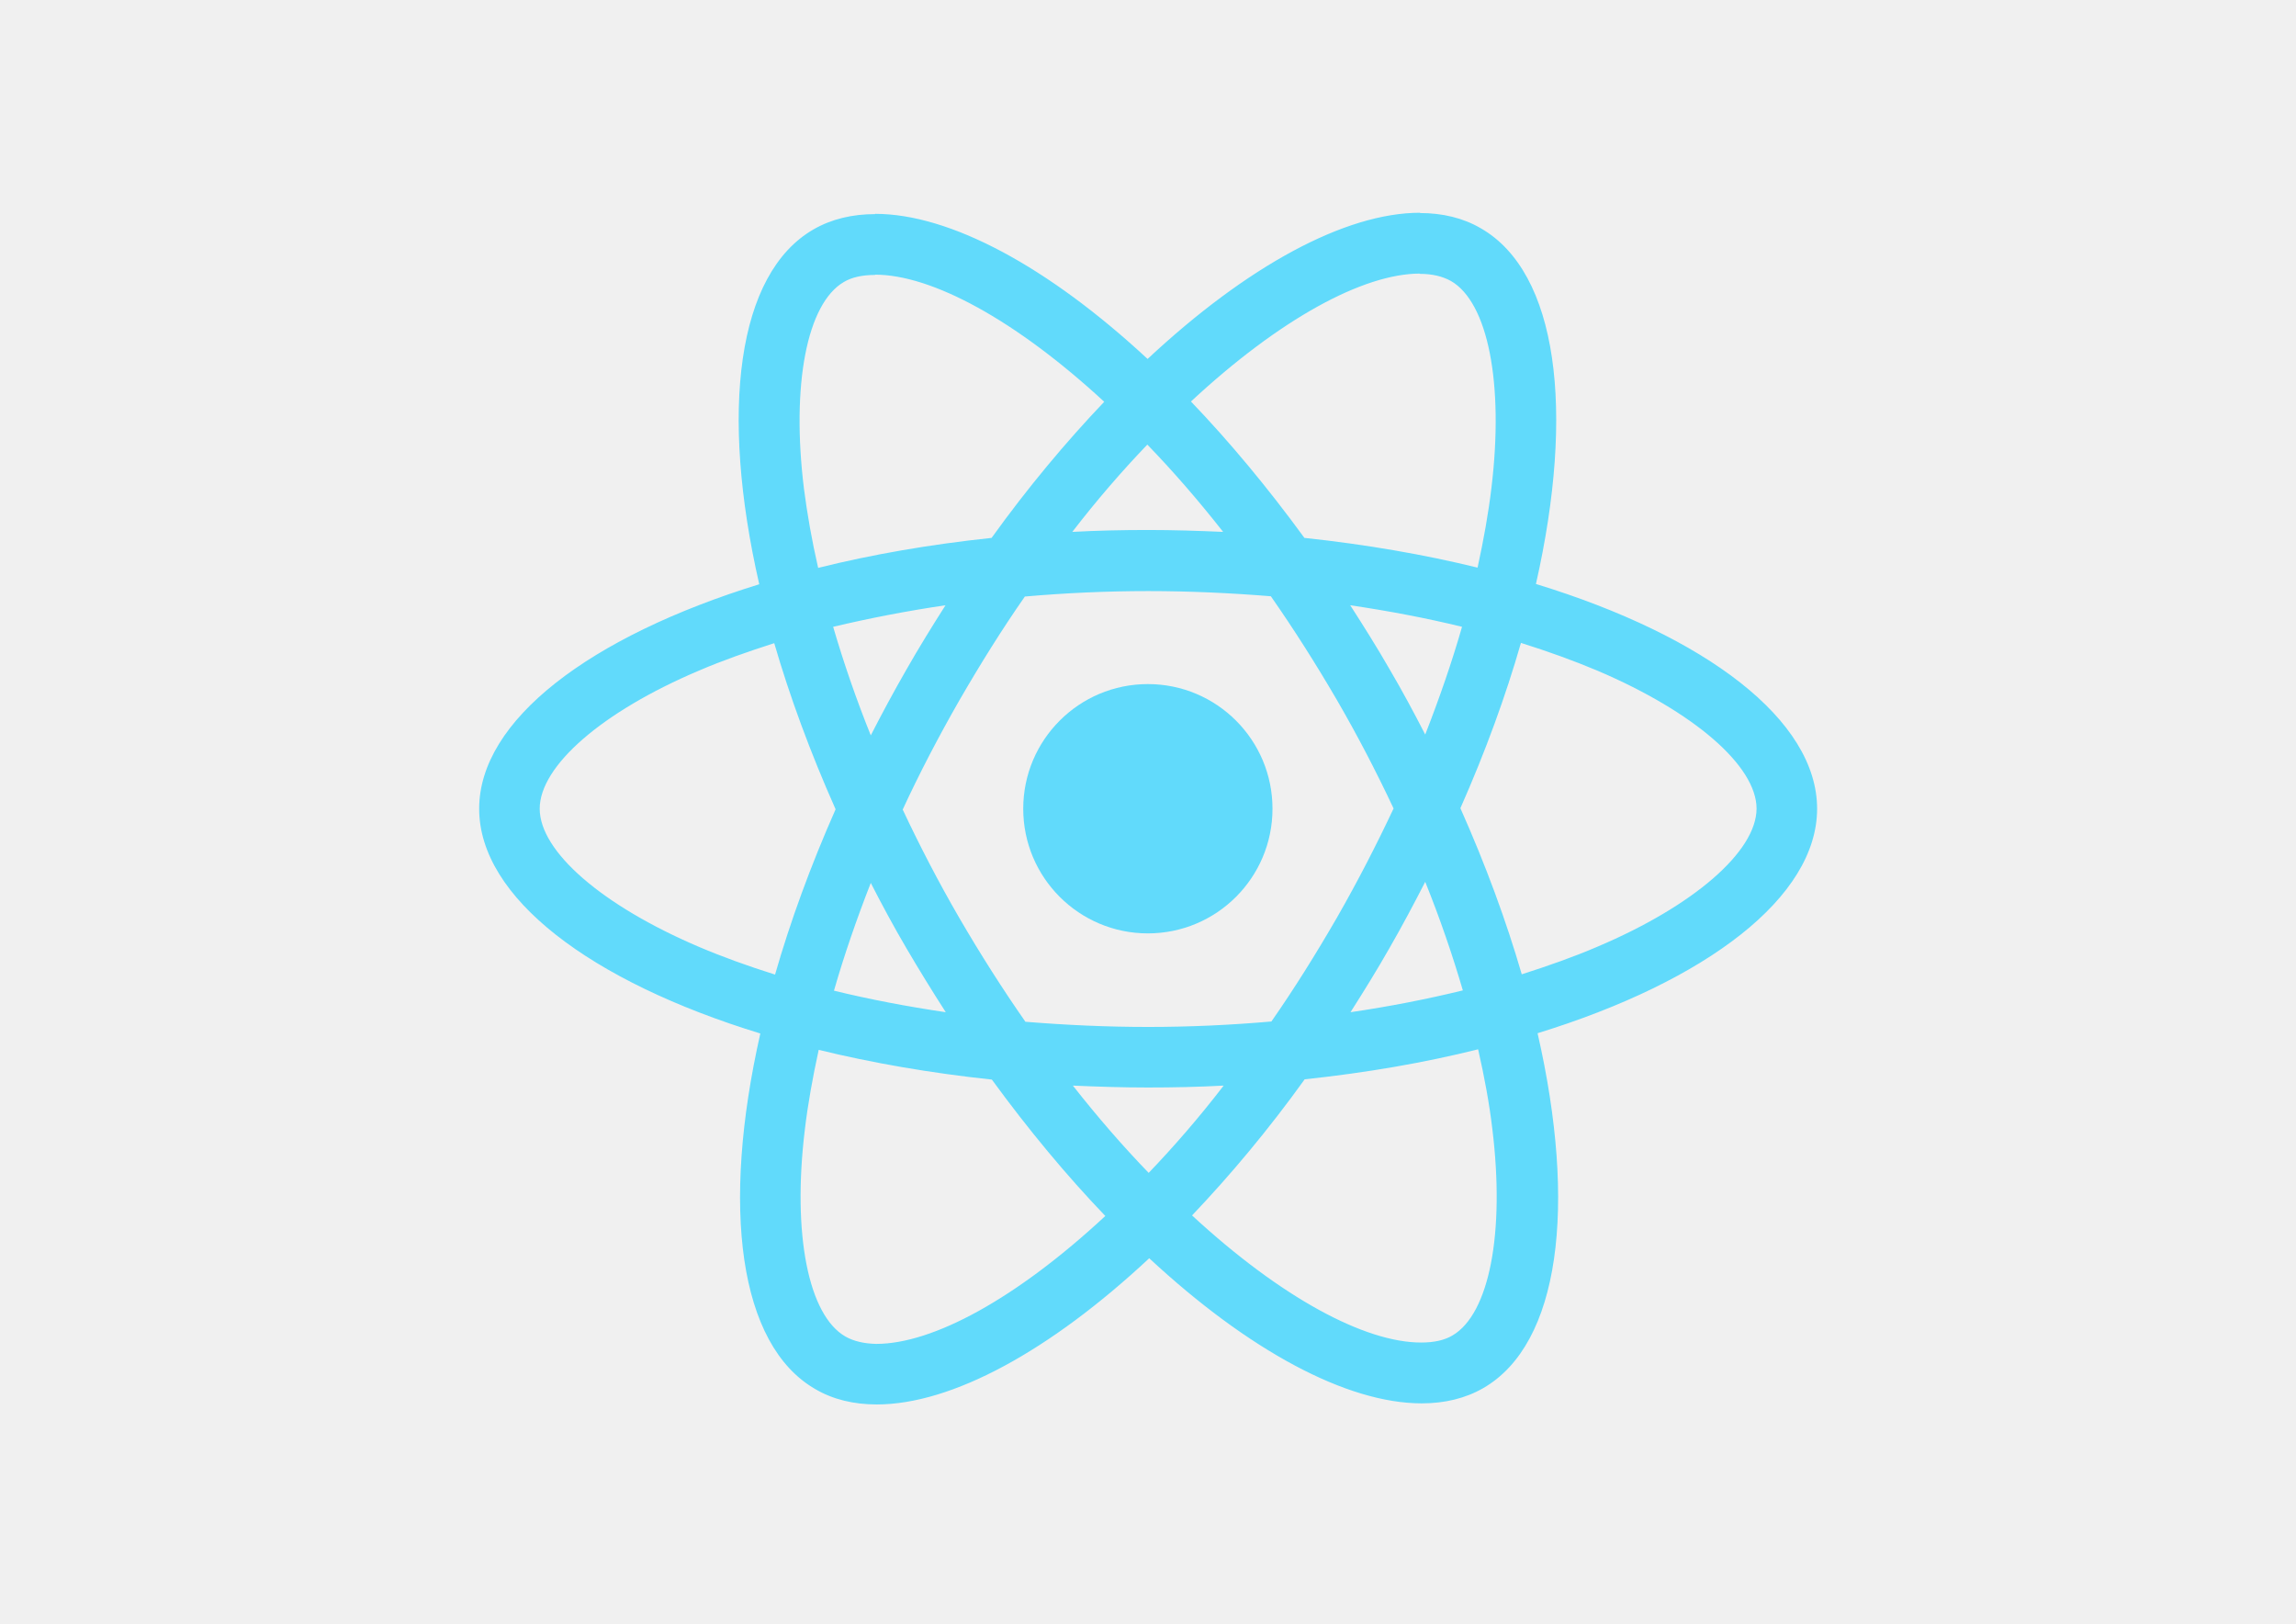
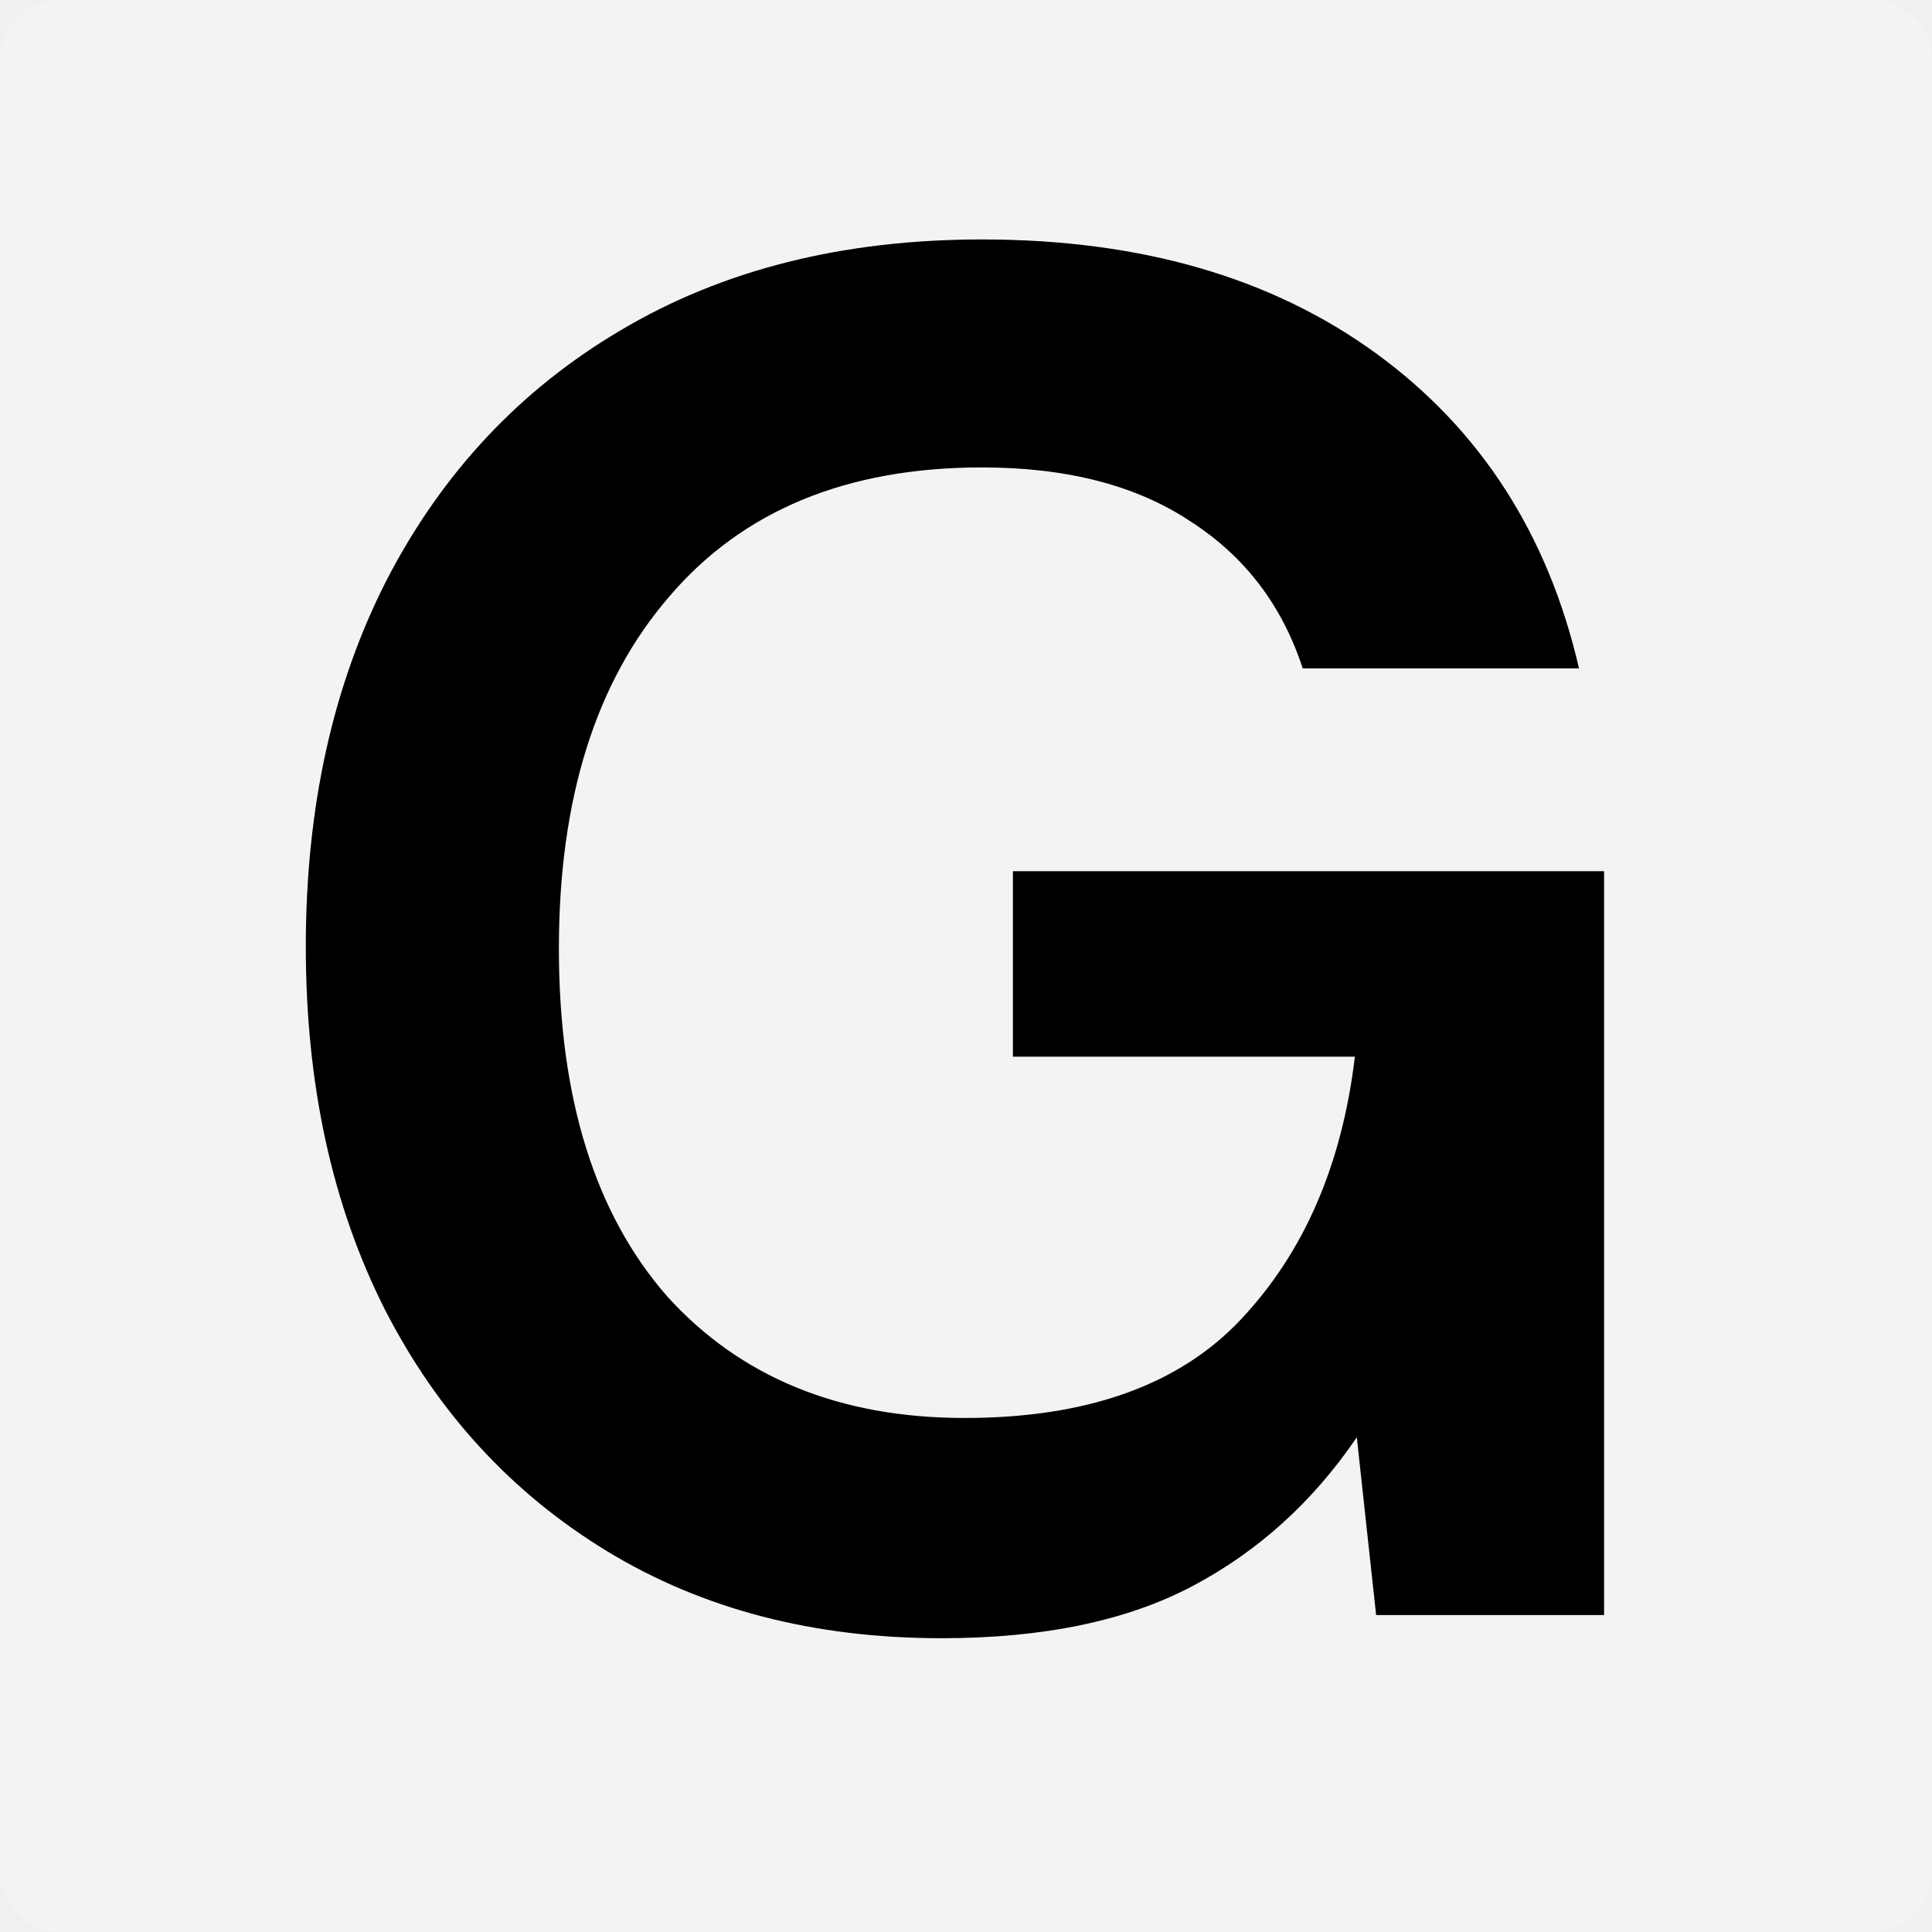
- <svg xmlns="http://www.w3.org/2000/svg" viewBox="0 0 841.9 595.3">
-   <g fill="#61DAFB">
-     <path d="M666.3 296.5c0-32.5-40.7-63.3-103.1-82.4 14.4-63.6 8-114.2-20.2-130.4-6.5-3.8-14.1-5.6-22.4-5.6v22.3c4.6 0 8.3.9 11.4 2.6 13.6 7.8 19.5 37.5 14.9 75.7-1.1 9.4-2.9 19.3-5.1 29.4-19.6-4.8-41-8.5-63.5-10.9-13.5-18.5-27.5-35.3-41.6-50 32.6-30.3 63.2-46.9 84-46.9V78c-27.5 0-63.5 19.6-99.9 53.6-36.4-33.8-72.4-53.2-99.9-53.2v22.3c20.7 0 51.4 16.5 84 46.6-14 14.7-28 31.4-41.3 49.9-22.6 2.4-44 6.1-63.6 11-2.3-10-4-19.7-5.2-29-4.7-38.2 1.1-67.9 14.6-75.8 3-1.8 6.9-2.6 11.5-2.6V78.5c-8.4 0-16 1.8-22.6 5.6-28.1 16.2-34.4 66.7-19.9 130.1-62.2 19.2-102.7 49.9-102.7 82.3 0 32.5 40.7 63.3 103.1 82.4-14.4 63.6-8 114.2 20.2 130.4 6.5 3.8 14.1 5.6 22.5 5.6 27.5 0 63.5-19.6 99.9-53.6 36.4 33.8 72.4 53.2 99.9 53.2 8.4 0 16-1.8 22.6-5.6 28.1-16.2 34.4-66.7 19.9-130.1 62-19.1 102.5-49.9 102.5-82.3zm-130.2-66.7c-3.7 12.9-8.3 26.2-13.5 39.5-4.1-8-8.4-16-13.1-24-4.6-8-9.5-15.8-14.4-23.4 14.2 2.1 27.9 4.7 41 7.9zm-45.8 106.5c-7.8 13.5-15.8 26.3-24.1 38.2-14.9 1.3-30 2-45.2 2-15.1 0-30.2-.7-45-1.9-8.3-11.9-16.4-24.6-24.2-38-7.6-13.1-14.5-26.4-20.8-39.8 6.2-13.4 13.2-26.8 20.7-39.9 7.8-13.5 15.8-26.3 24.1-38.2 14.9-1.3 30-2 45.2-2 15.1 0 30.2.7 45 1.9 8.3 11.9 16.4 24.6 24.2 38 7.6 13.1 14.5 26.4 20.8 39.8-6.3 13.4-13.2 26.8-20.7 39.9zm32.3-13c5.4 13.4 10 26.8 13.8 39.8-13.1 3.2-26.9 5.9-41.2 8 4.9-7.7 9.8-15.6 14.4-23.7 4.6-8 8.9-16.1 13-24.1zM421.2 430c-9.3-9.6-18.6-20.3-27.8-32 9 .4 18.2.7 27.5.7 9.4 0 18.7-.2 27.8-.7-9 11.7-18.3 22.4-27.5 32zm-74.4-58.9c-14.2-2.1-27.9-4.7-41-7.9 3.7-12.9 8.3-26.2 13.5-39.5 4.1 8 8.4 16 13.1 24 4.7 8 9.5 15.8 14.4 23.4zM420.7 163c9.3 9.6 18.6 20.3 27.8 32-9-.4-18.2-.7-27.5-.7-9.4 0-18.7.2-27.8.7 9-11.7 18.3-22.4 27.5-32zm-74 58.9c-4.9 7.7-9.8 15.6-14.4 23.7-4.6 8-8.9 16-13 24-5.4-13.4-10-26.8-13.8-39.8 13.1-3.1 26.9-5.8 41.2-7.9zm-90.5 125.2c-35.4-15.1-58.3-34.9-58.3-50.6 0-15.7 22.9-35.6 58.3-50.6 8.6-3.7 18-7 27.7-10.1 5.7 19.6 13.2 40 22.5 60.9-9.2 20.8-16.6 41.1-22.2 60.6-9.9-3.1-19.3-6.5-28-10.2zM310 490c-13.6-7.8-19.5-37.5-14.9-75.7 1.1-9.4 2.9-19.3 5.1-29.4 19.6 4.8 41 8.5 63.5 10.9 13.5 18.5 27.5 35.3 41.6 50-32.6 30.3-63.2 46.9-84 46.9-4.5-.1-8.3-1-11.3-2.7zm237.2-76.2c4.7 38.2-1.1 67.9-14.6 75.8-3 1.8-6.9 2.6-11.5 2.6-20.7 0-51.4-16.5-84-46.6 14-14.7 28-31.4 41.3-49.9 22.6-2.4 44-6.1 63.6-11 2.3 10.1 4.1 19.8 5.2 29.1zm38.5-66.7c-8.6 3.7-18 7-27.7 10.1-5.7-19.6-13.2-40-22.5-60.9 9.2-20.8 16.6-41.1 22.2-60.6 9.9 3.1 19.3 6.5 28.1 10.2 35.4 15.1 58.3 34.9 58.3 50.6-.1 15.7-23 35.6-58.4 50.6zM320.8 78.4z" />
-     <circle cx="420.9" cy="296.5" r="45.7" />
-     <path d="M520.5 78.1z" />
+ <svg xmlns="http://www.w3.org/2000/svg" width="64" height="64" viewBox="0 0 64 64" fill="none">
+   <g clip-path="url(#clip0_74_102)">
+     <rect width="64" height="64" rx="2" fill="#F3F3F3" />
+     <path d="M31.186 54.268C26.962 54.268 23.271 53.308 20.114 51.388C16.957 49.468 14.503 46.801 12.754 43.388C11.005 39.932 10.13 35.921 10.13 31.356C10.13 26.748 11.026 22.695 12.818 19.196C14.653 15.655 17.234 12.903 20.562 10.94C23.933 8.935 27.922 7.932 32.53 7.932C37.778 7.932 42.13 9.191 45.586 11.708C49.042 14.225 51.282 17.703 52.306 22.14H43.154C42.471 20.049 41.234 18.428 39.442 17.276C37.65 16.081 35.346 15.484 32.53 15.484C28.05 15.484 24.594 16.913 22.162 19.772C19.73 22.588 18.514 26.471 18.514 31.42C18.514 36.369 19.709 40.209 22.098 42.94C24.53 45.628 27.815 46.972 31.954 46.972C36.007 46.972 39.058 45.884 41.106 43.708C43.197 41.489 44.455 38.588 44.882 35.004H33.554V28.86H53.138V53.5H45.586L44.946 47.612C43.495 49.745 41.682 51.388 39.506 52.54C37.33 53.692 34.557 54.268 31.186 54.268Z" fill="black" />
  </g>
+   <defs>
+     <clipPath id="clip0_74_102">
+       <rect width="64" height="64" rx="2" fill="white" />
+     </clipPath>
+   </defs>
</svg>
